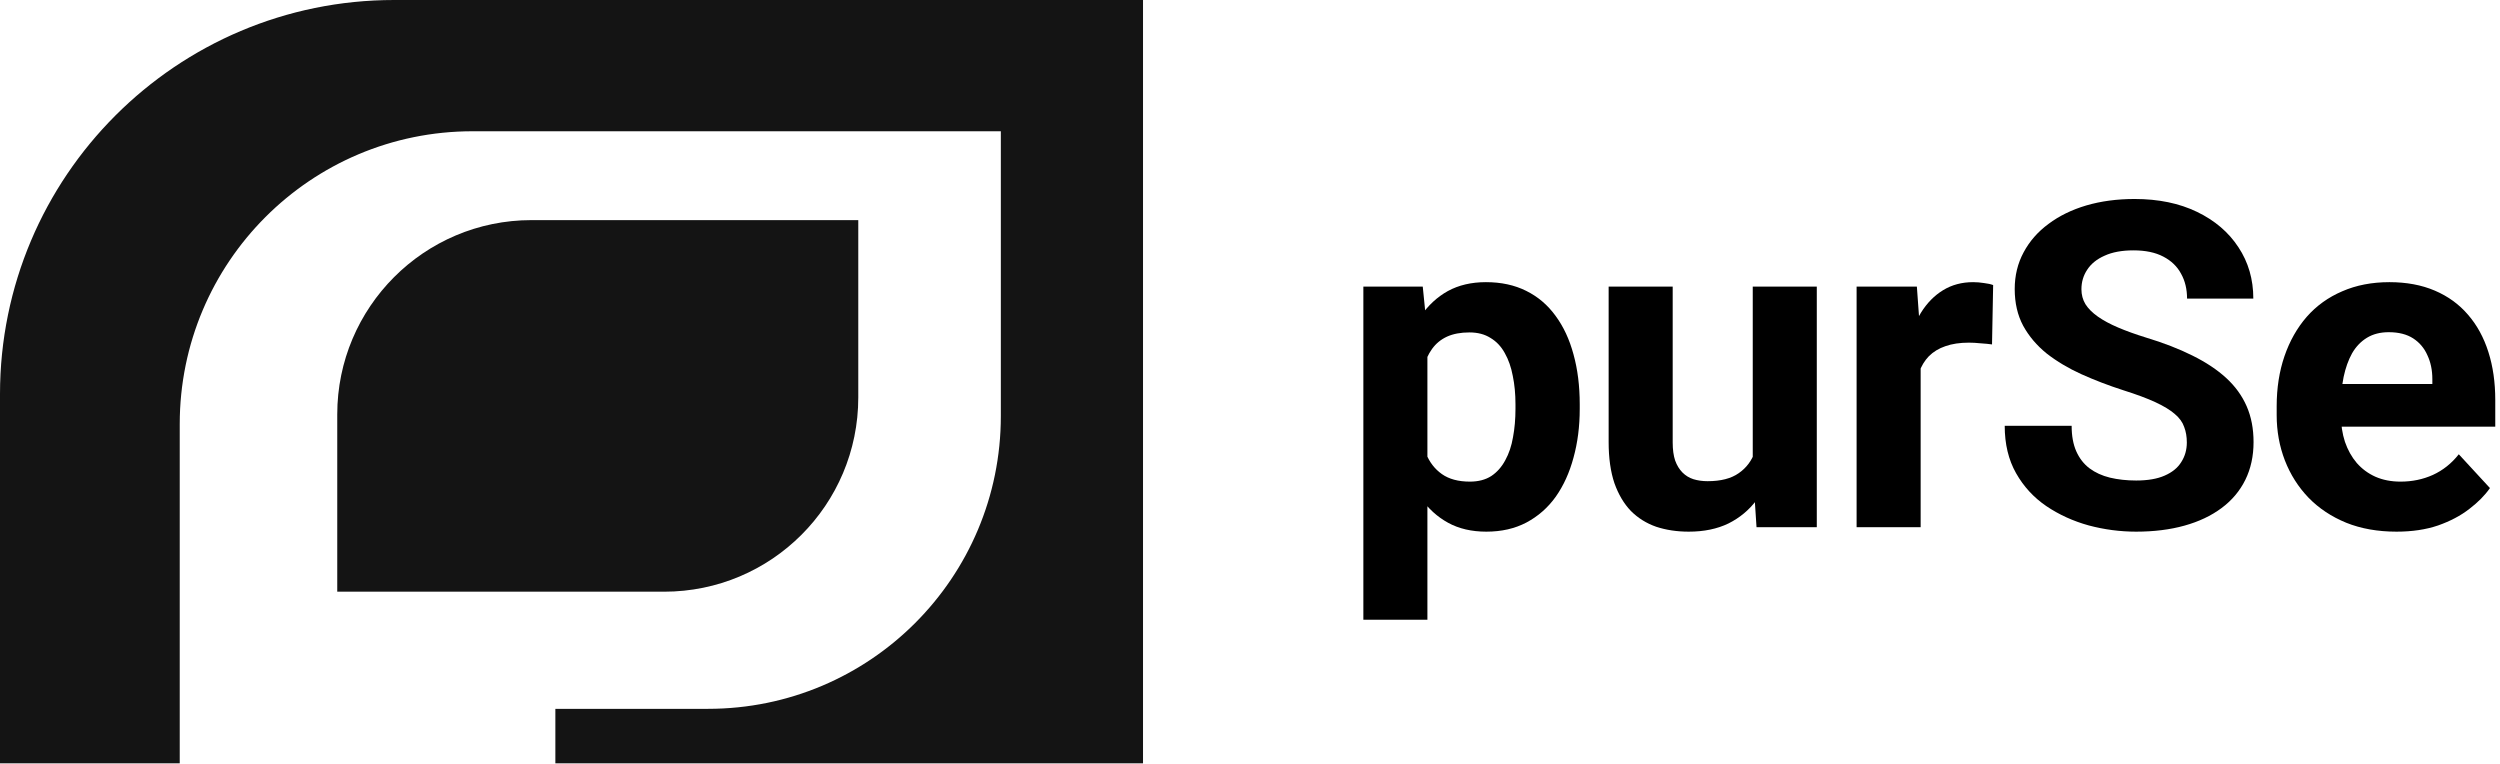
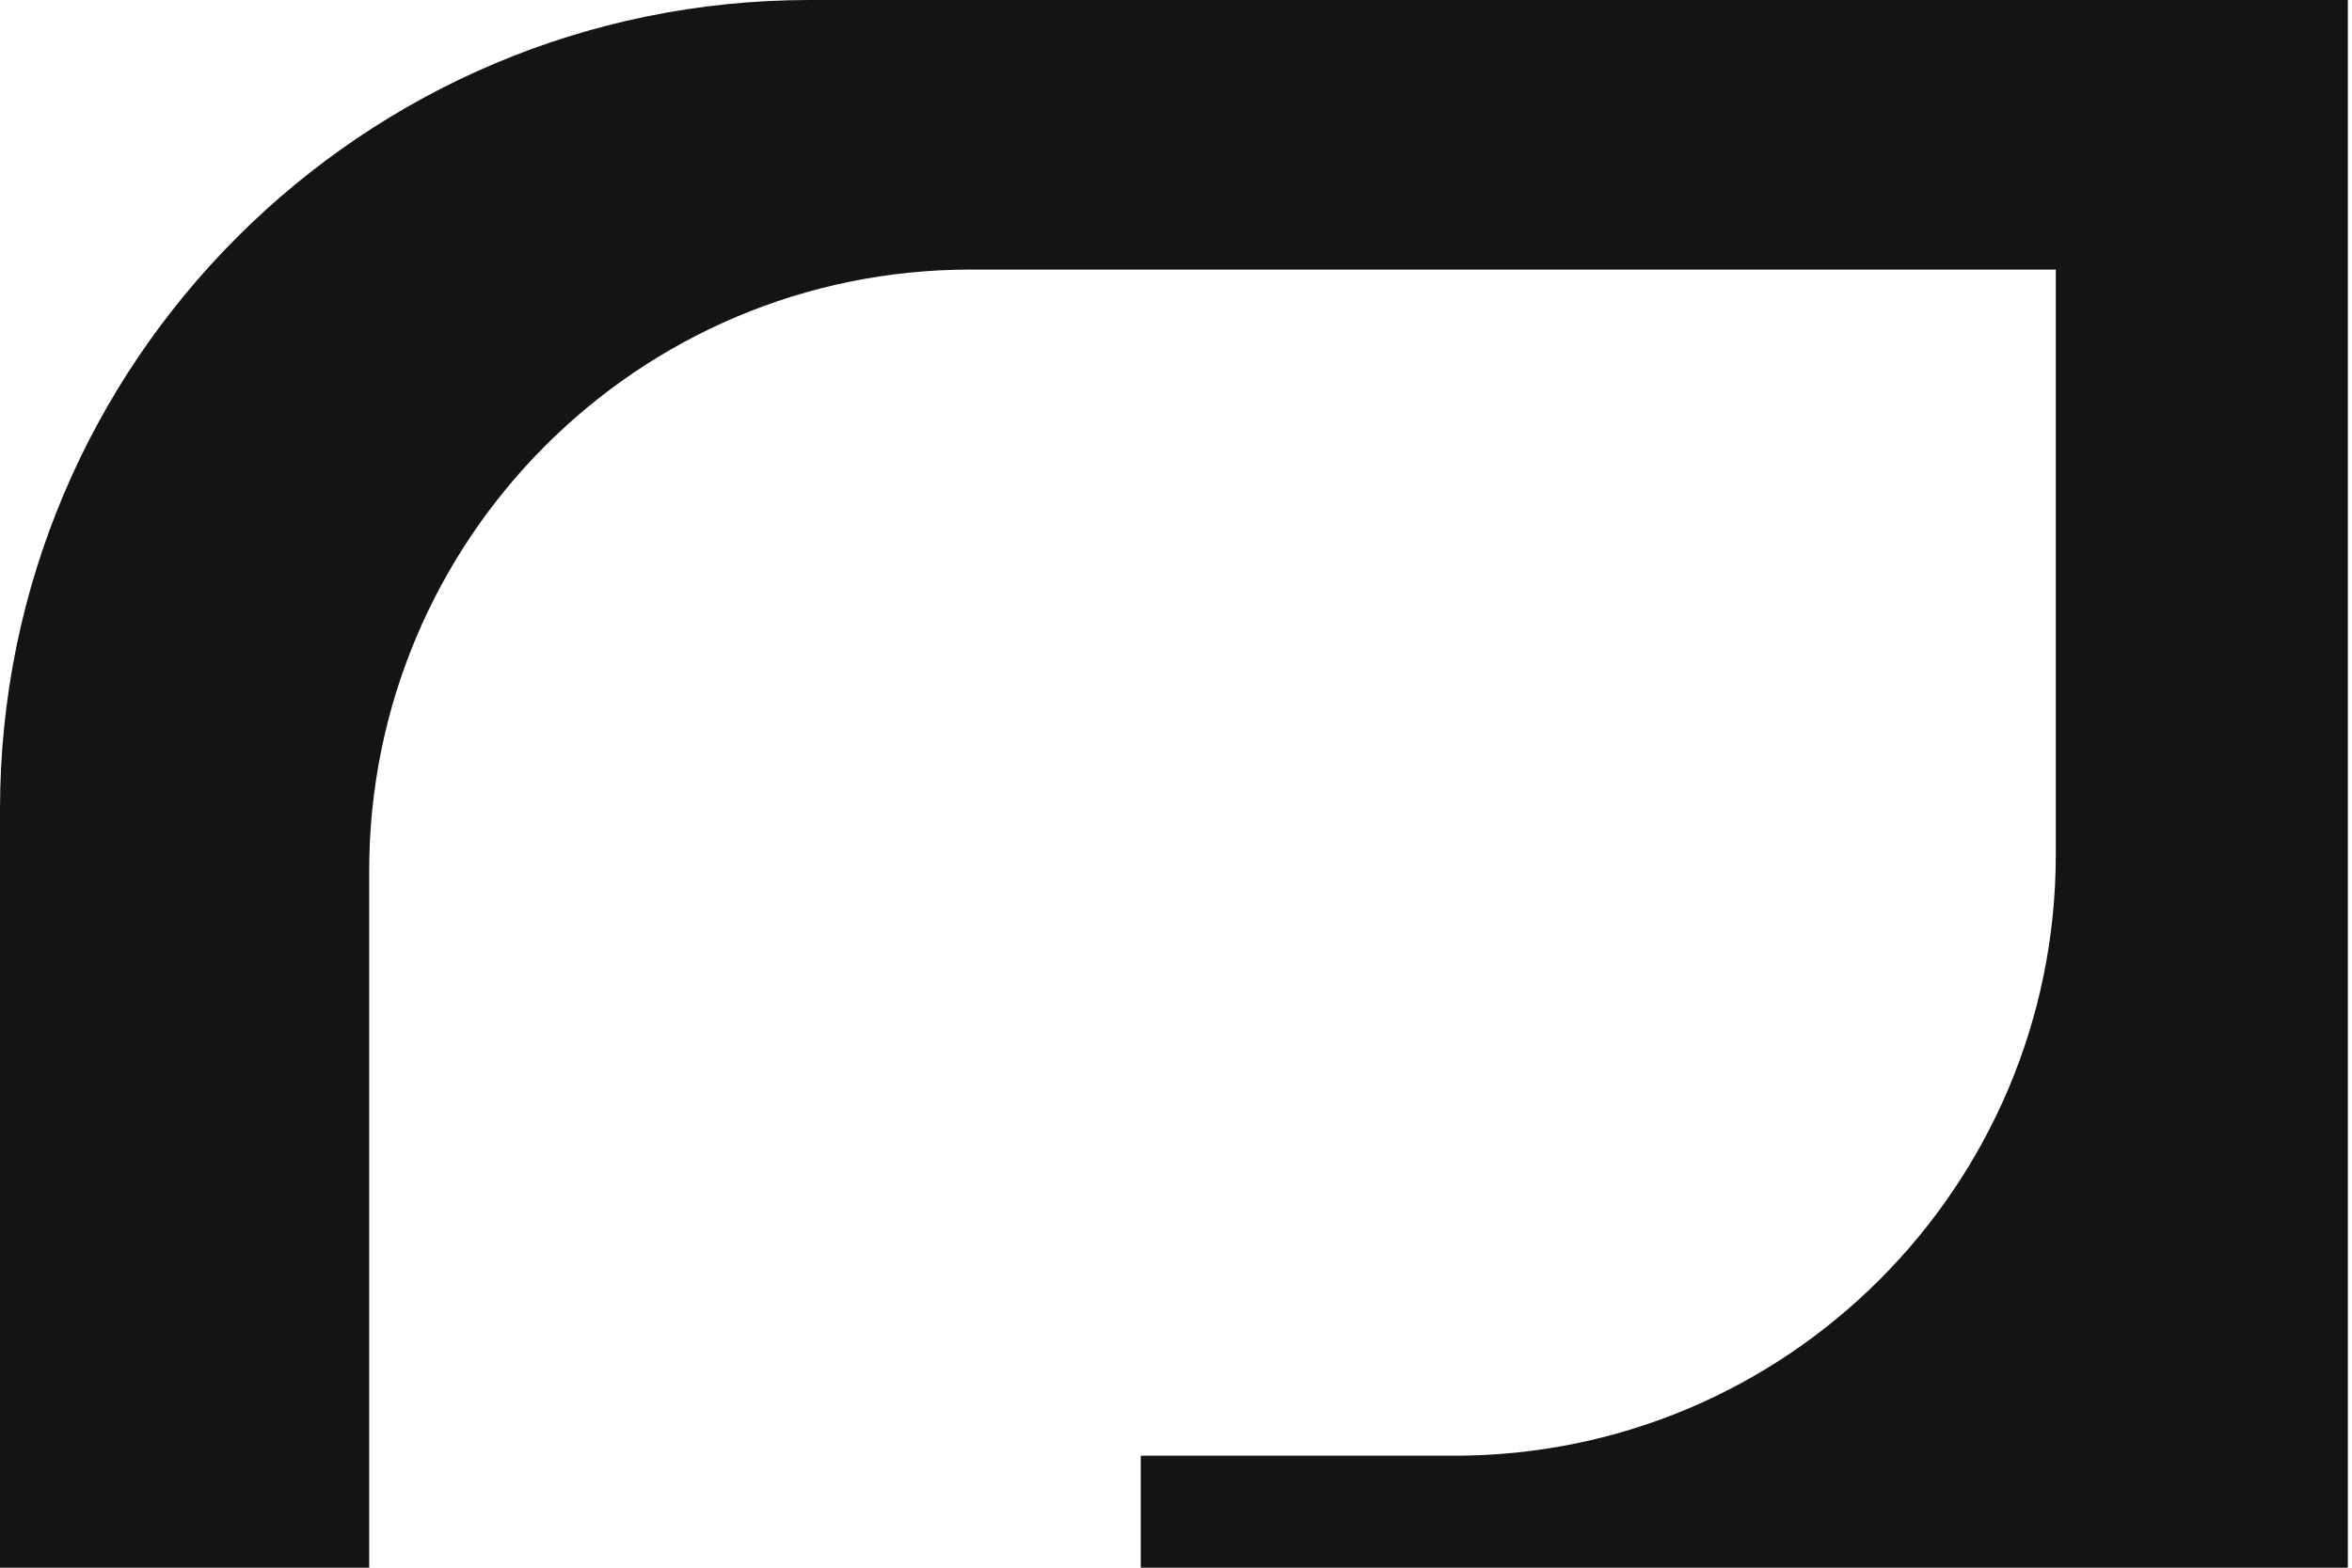
- <svg xmlns="http://www.w3.org/2000/svg" width="131" height="40" viewBox="0 0 131 40" fill="none">
-   <path d="M34.794 31.005H17.672V21.714C17.672 16.106 22.222 11.534 27.852 11.534H44.974V20.825C44.974 26.455 40.423 31.005 34.794 31.005Z" fill="#141414" />
+ <svg xmlns="http://www.w3.org/2000/svg" width="60" height="40" viewBox="0 0 60 40" fill="none">
  <path d="M59.894 0V40H29.101V37.143H37.1C45.587 37.143 52.444 30.265 52.444 21.799V6.878H24.762C16.275 6.878 9.418 13.757 9.418 22.222V40H0V20.656C0 9.249 9.249 0 20.656 0H59.894Z" fill="#141414" />
-   <path d="M74.796 17.442V32.473H71.44V15.018H74.552L74.796 17.442ZM82.778 21.182V21.427C82.778 22.344 82.669 23.194 82.452 23.979C82.242 24.763 81.931 25.447 81.52 26.03C81.108 26.605 80.595 27.055 79.982 27.381C79.376 27.7 78.677 27.859 77.884 27.859C77.115 27.859 76.447 27.704 75.88 27.393C75.313 27.082 74.835 26.647 74.447 26.088C74.066 25.521 73.759 24.864 73.526 24.119C73.293 23.373 73.115 22.573 72.99 21.718V21.077C73.115 20.161 73.293 19.322 73.526 18.561C73.759 17.791 74.066 17.127 74.447 16.568C74.835 16.001 75.309 15.562 75.868 15.251C76.435 14.941 77.1 14.785 77.861 14.785C78.661 14.785 79.364 14.937 79.97 15.24C80.584 15.543 81.096 15.978 81.508 16.545C81.927 17.112 82.242 17.788 82.452 18.572C82.669 19.357 82.778 20.227 82.778 21.182ZM79.411 21.427V21.182C79.411 20.646 79.364 20.153 79.271 19.703C79.185 19.244 79.046 18.844 78.851 18.502C78.665 18.16 78.416 17.896 78.106 17.71C77.803 17.516 77.434 17.419 76.999 17.419C76.54 17.419 76.148 17.492 75.822 17.64C75.503 17.788 75.243 18.001 75.041 18.281C74.839 18.561 74.688 18.895 74.587 19.283C74.486 19.671 74.423 20.11 74.4 20.6V22.219C74.439 22.794 74.548 23.311 74.726 23.769C74.905 24.22 75.181 24.577 75.554 24.841C75.927 25.105 76.416 25.237 77.022 25.237C77.465 25.237 77.838 25.14 78.141 24.946C78.444 24.744 78.688 24.468 78.875 24.119C79.069 23.769 79.205 23.365 79.282 22.907C79.368 22.448 79.411 21.955 79.411 21.427Z" fill="black" />
-   <path d="M91.844 24.608V15.018H95.2V27.626H92.042L91.844 24.608ZM92.217 22.021L93.207 21.998C93.207 22.837 93.11 23.618 92.916 24.34C92.722 25.055 92.43 25.676 92.042 26.204C91.654 26.725 91.164 27.133 90.574 27.428C89.984 27.715 89.288 27.859 88.488 27.859C87.874 27.859 87.307 27.774 86.787 27.603C86.274 27.424 85.832 27.148 85.459 26.775C85.094 26.395 84.806 25.909 84.596 25.319C84.394 24.721 84.293 24.002 84.293 23.163V15.018H87.649V23.186C87.649 23.559 87.692 23.874 87.777 24.13C87.871 24.387 87.999 24.596 88.162 24.76C88.325 24.923 88.515 25.039 88.733 25.109C88.958 25.179 89.207 25.214 89.479 25.214C90.17 25.214 90.714 25.074 91.11 24.794C91.514 24.515 91.797 24.134 91.961 23.653C92.132 23.163 92.217 22.619 92.217 22.021Z" fill="black" />
-   <path d="M100.642 17.768V27.626H97.286V15.018H100.444L100.642 17.768ZM104.441 14.937L104.382 18.048C104.219 18.024 104.021 18.005 103.788 17.99C103.563 17.966 103.357 17.955 103.171 17.955C102.697 17.955 102.285 18.017 101.935 18.141C101.594 18.258 101.306 18.432 101.073 18.665C100.848 18.898 100.677 19.182 100.56 19.516C100.452 19.85 100.39 20.231 100.374 20.658L99.698 20.448C99.698 19.633 99.78 18.883 99.943 18.199C100.106 17.508 100.343 16.906 100.654 16.393C100.972 15.88 101.361 15.484 101.819 15.205C102.277 14.925 102.802 14.785 103.392 14.785C103.578 14.785 103.769 14.801 103.963 14.832C104.157 14.855 104.316 14.89 104.441 14.937Z" fill="black" />
-   <path d="M114.59 23.186C114.59 22.884 114.544 22.612 114.45 22.371C114.365 22.122 114.202 21.897 113.961 21.695C113.72 21.485 113.382 21.279 112.947 21.077C112.512 20.875 111.949 20.666 111.258 20.448C110.489 20.2 109.758 19.92 109.067 19.609C108.383 19.299 107.778 18.937 107.249 18.526C106.729 18.106 106.317 17.621 106.014 17.069C105.719 16.517 105.571 15.877 105.571 15.146C105.571 14.44 105.727 13.799 106.037 13.224C106.348 12.641 106.783 12.144 107.343 11.732C107.902 11.313 108.562 10.99 109.323 10.765C110.092 10.54 110.935 10.427 111.852 10.427C113.103 10.427 114.194 10.652 115.126 11.103C116.058 11.554 116.781 12.171 117.294 12.956C117.814 13.74 118.074 14.638 118.074 15.648H114.602C114.602 15.15 114.497 14.715 114.287 14.342C114.085 13.962 113.775 13.663 113.355 13.445C112.943 13.228 112.423 13.119 111.794 13.119C111.188 13.119 110.683 13.212 110.279 13.399C109.875 13.577 109.572 13.822 109.37 14.133C109.168 14.436 109.067 14.777 109.067 15.158C109.067 15.445 109.137 15.706 109.277 15.939C109.424 16.172 109.642 16.389 109.929 16.591C110.217 16.793 110.57 16.984 110.99 17.162C111.409 17.341 111.895 17.516 112.446 17.687C113.371 17.966 114.182 18.281 114.882 18.631C115.588 18.98 116.179 19.372 116.653 19.807C117.127 20.242 117.484 20.736 117.725 21.287C117.966 21.839 118.086 22.464 118.086 23.163C118.086 23.901 117.942 24.561 117.655 25.144C117.367 25.727 116.952 26.22 116.408 26.624C115.864 27.028 115.216 27.335 114.462 27.544C113.709 27.754 112.866 27.859 111.934 27.859C111.095 27.859 110.267 27.75 109.452 27.533C108.636 27.308 107.894 26.97 107.226 26.519C106.566 26.069 106.037 25.494 105.641 24.794C105.245 24.095 105.047 23.268 105.047 22.313H108.554C108.554 22.841 108.636 23.288 108.799 23.653C108.962 24.018 109.191 24.313 109.487 24.538C109.789 24.763 110.147 24.927 110.559 25.028C110.978 25.128 111.436 25.179 111.934 25.179C112.539 25.179 113.037 25.094 113.425 24.923C113.821 24.752 114.112 24.515 114.299 24.212C114.493 23.909 114.59 23.567 114.59 23.186Z" fill="black" />
-   <path d="M125.579 27.859C124.6 27.859 123.722 27.704 122.945 27.393C122.169 27.075 121.508 26.636 120.964 26.076C120.428 25.517 120.017 24.868 119.729 24.13C119.442 23.385 119.298 22.592 119.298 21.753V21.287C119.298 20.332 119.434 19.458 119.706 18.665C119.978 17.873 120.366 17.186 120.871 16.603C121.384 16.02 122.005 15.574 122.736 15.263C123.466 14.944 124.289 14.785 125.206 14.785C126.099 14.785 126.892 14.933 127.583 15.228C128.274 15.523 128.853 15.943 129.319 16.486C129.793 17.03 130.15 17.683 130.391 18.444C130.632 19.198 130.752 20.037 130.752 20.961V22.359H120.731V20.122H127.455V19.866C127.455 19.399 127.369 18.984 127.198 18.619C127.035 18.246 126.787 17.951 126.453 17.733C126.119 17.516 125.691 17.407 125.171 17.407C124.728 17.407 124.348 17.504 124.029 17.698C123.711 17.892 123.45 18.164 123.248 18.514C123.054 18.863 122.907 19.275 122.806 19.749C122.712 20.215 122.666 20.728 122.666 21.287V21.753C122.666 22.258 122.736 22.724 122.875 23.151C123.023 23.579 123.229 23.948 123.493 24.259C123.765 24.569 124.091 24.81 124.472 24.981C124.86 25.152 125.299 25.237 125.789 25.237C126.394 25.237 126.958 25.121 127.478 24.888C128.006 24.647 128.461 24.286 128.841 23.804L130.473 25.575C130.209 25.956 129.847 26.321 129.389 26.671C128.939 27.02 128.395 27.308 127.758 27.533C127.121 27.75 126.394 27.859 125.579 27.859Z" fill="black" />
</svg>
